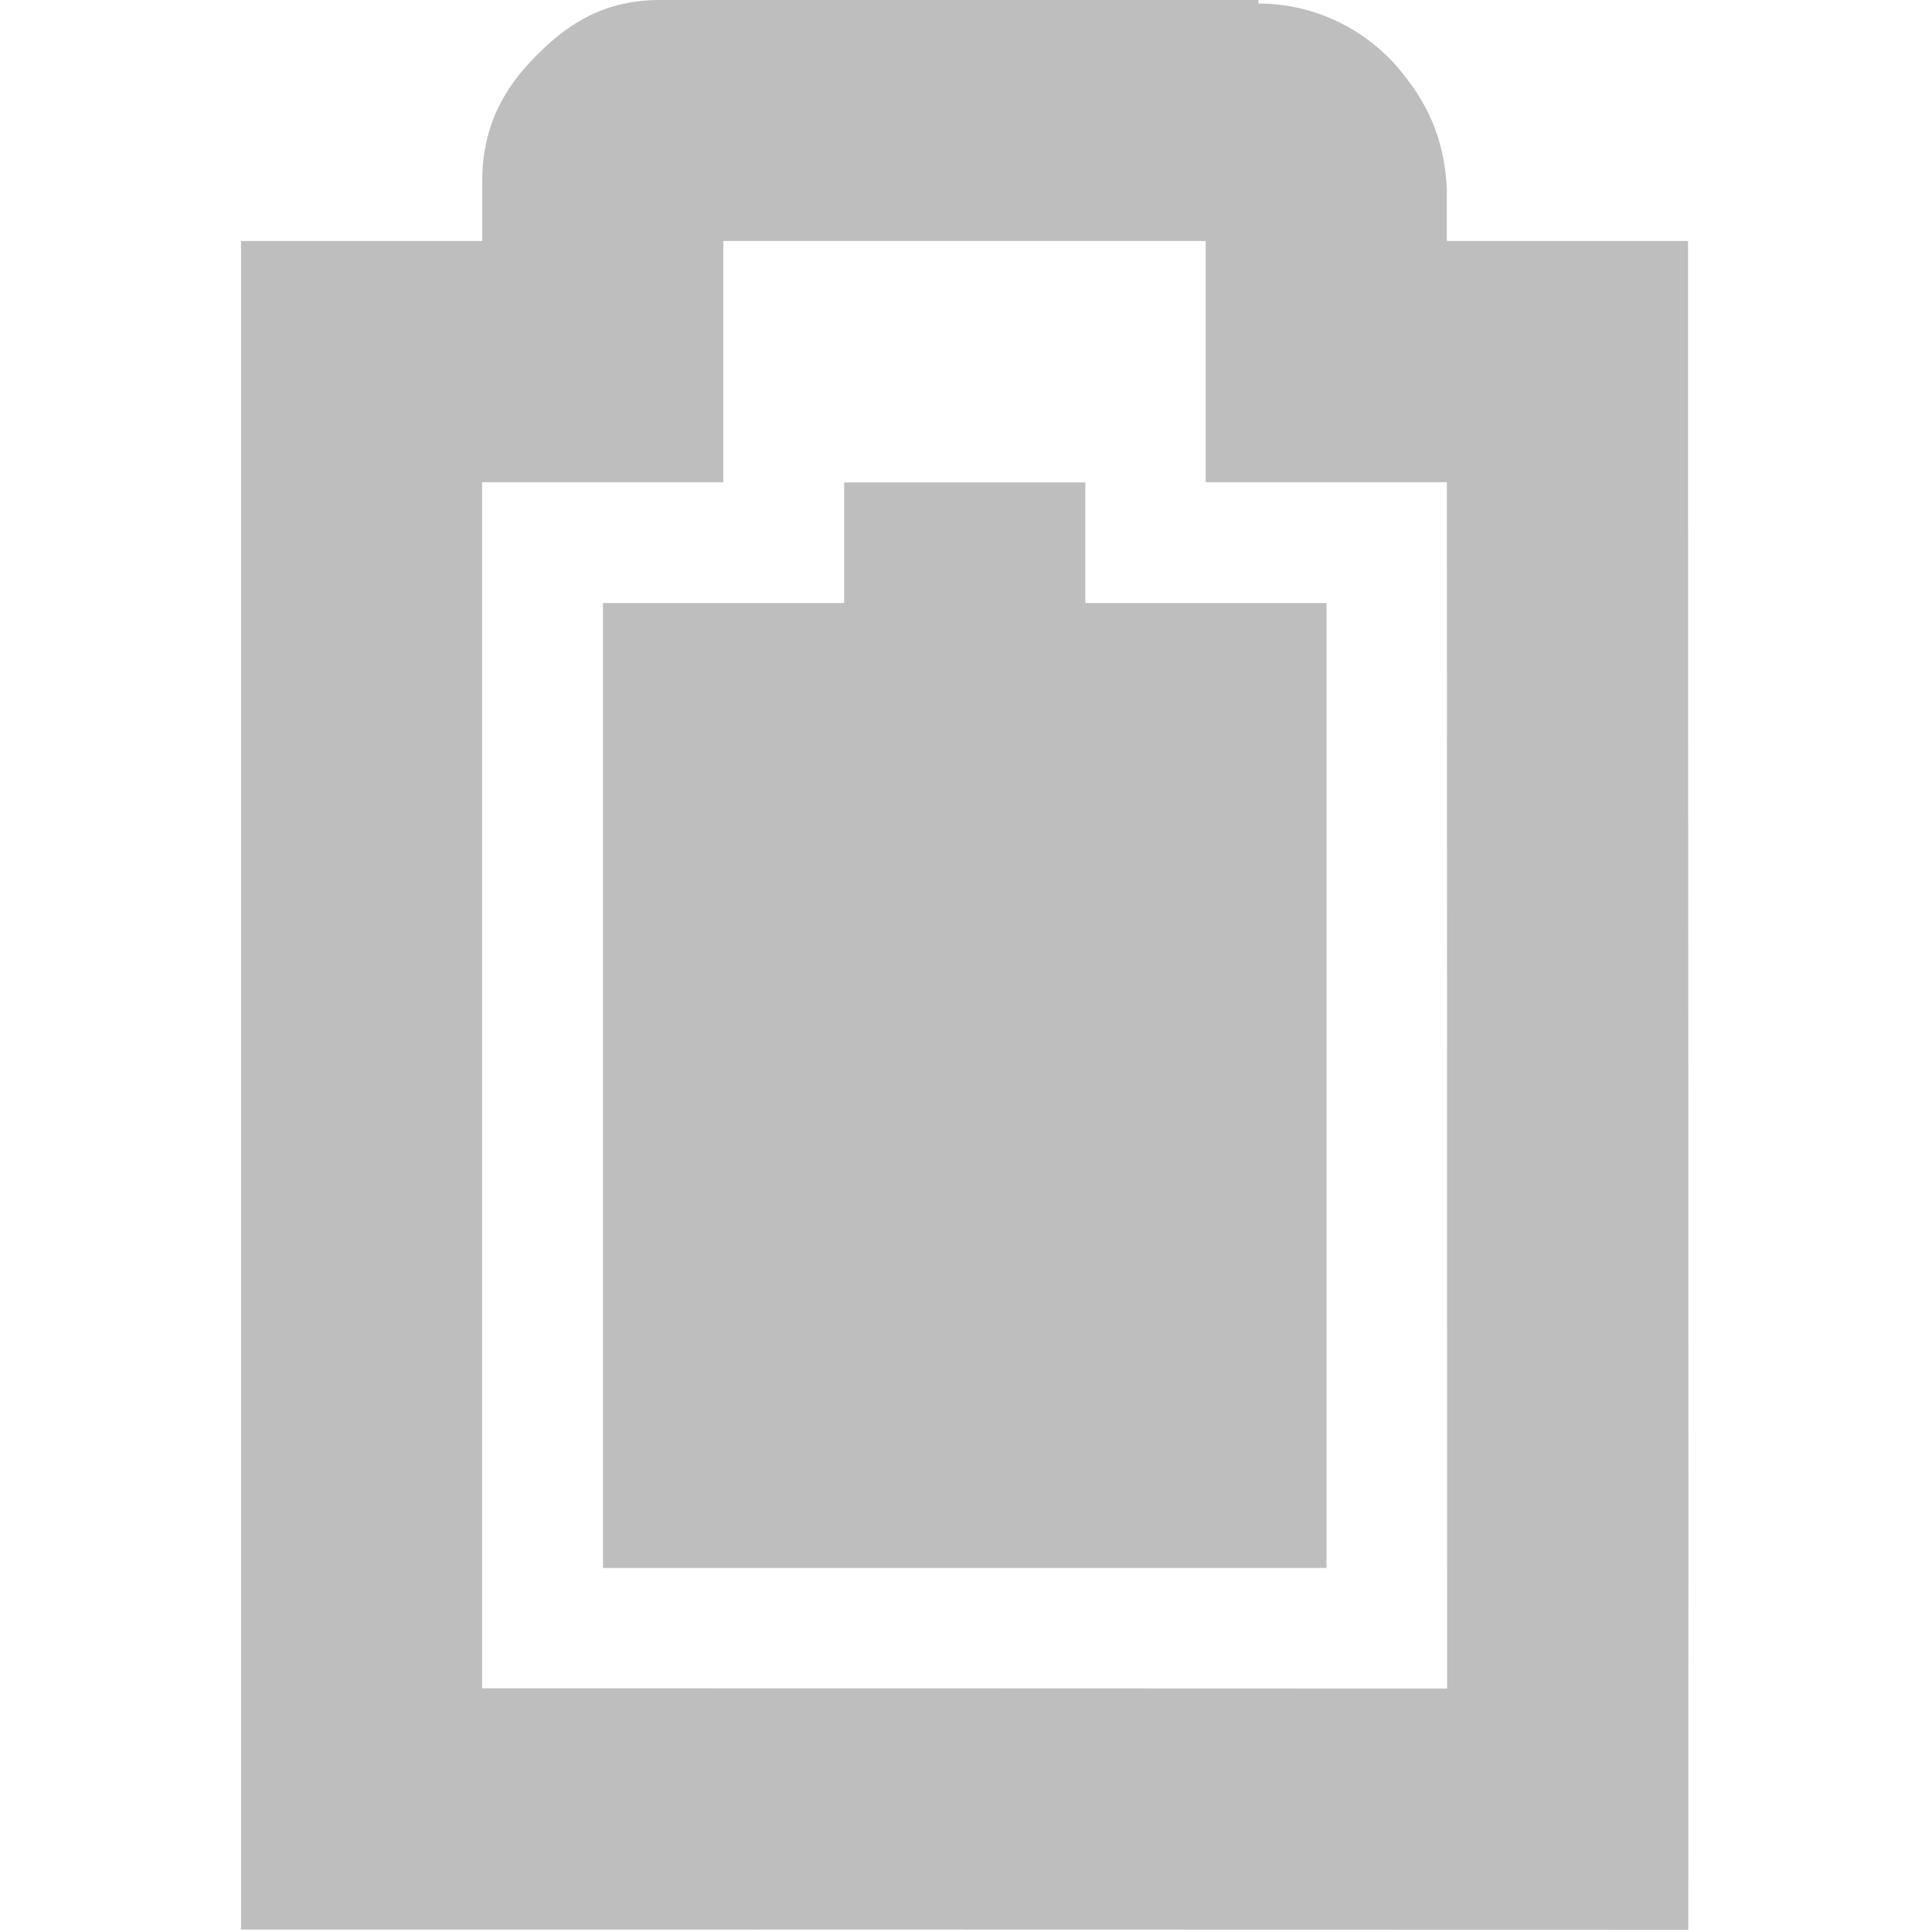
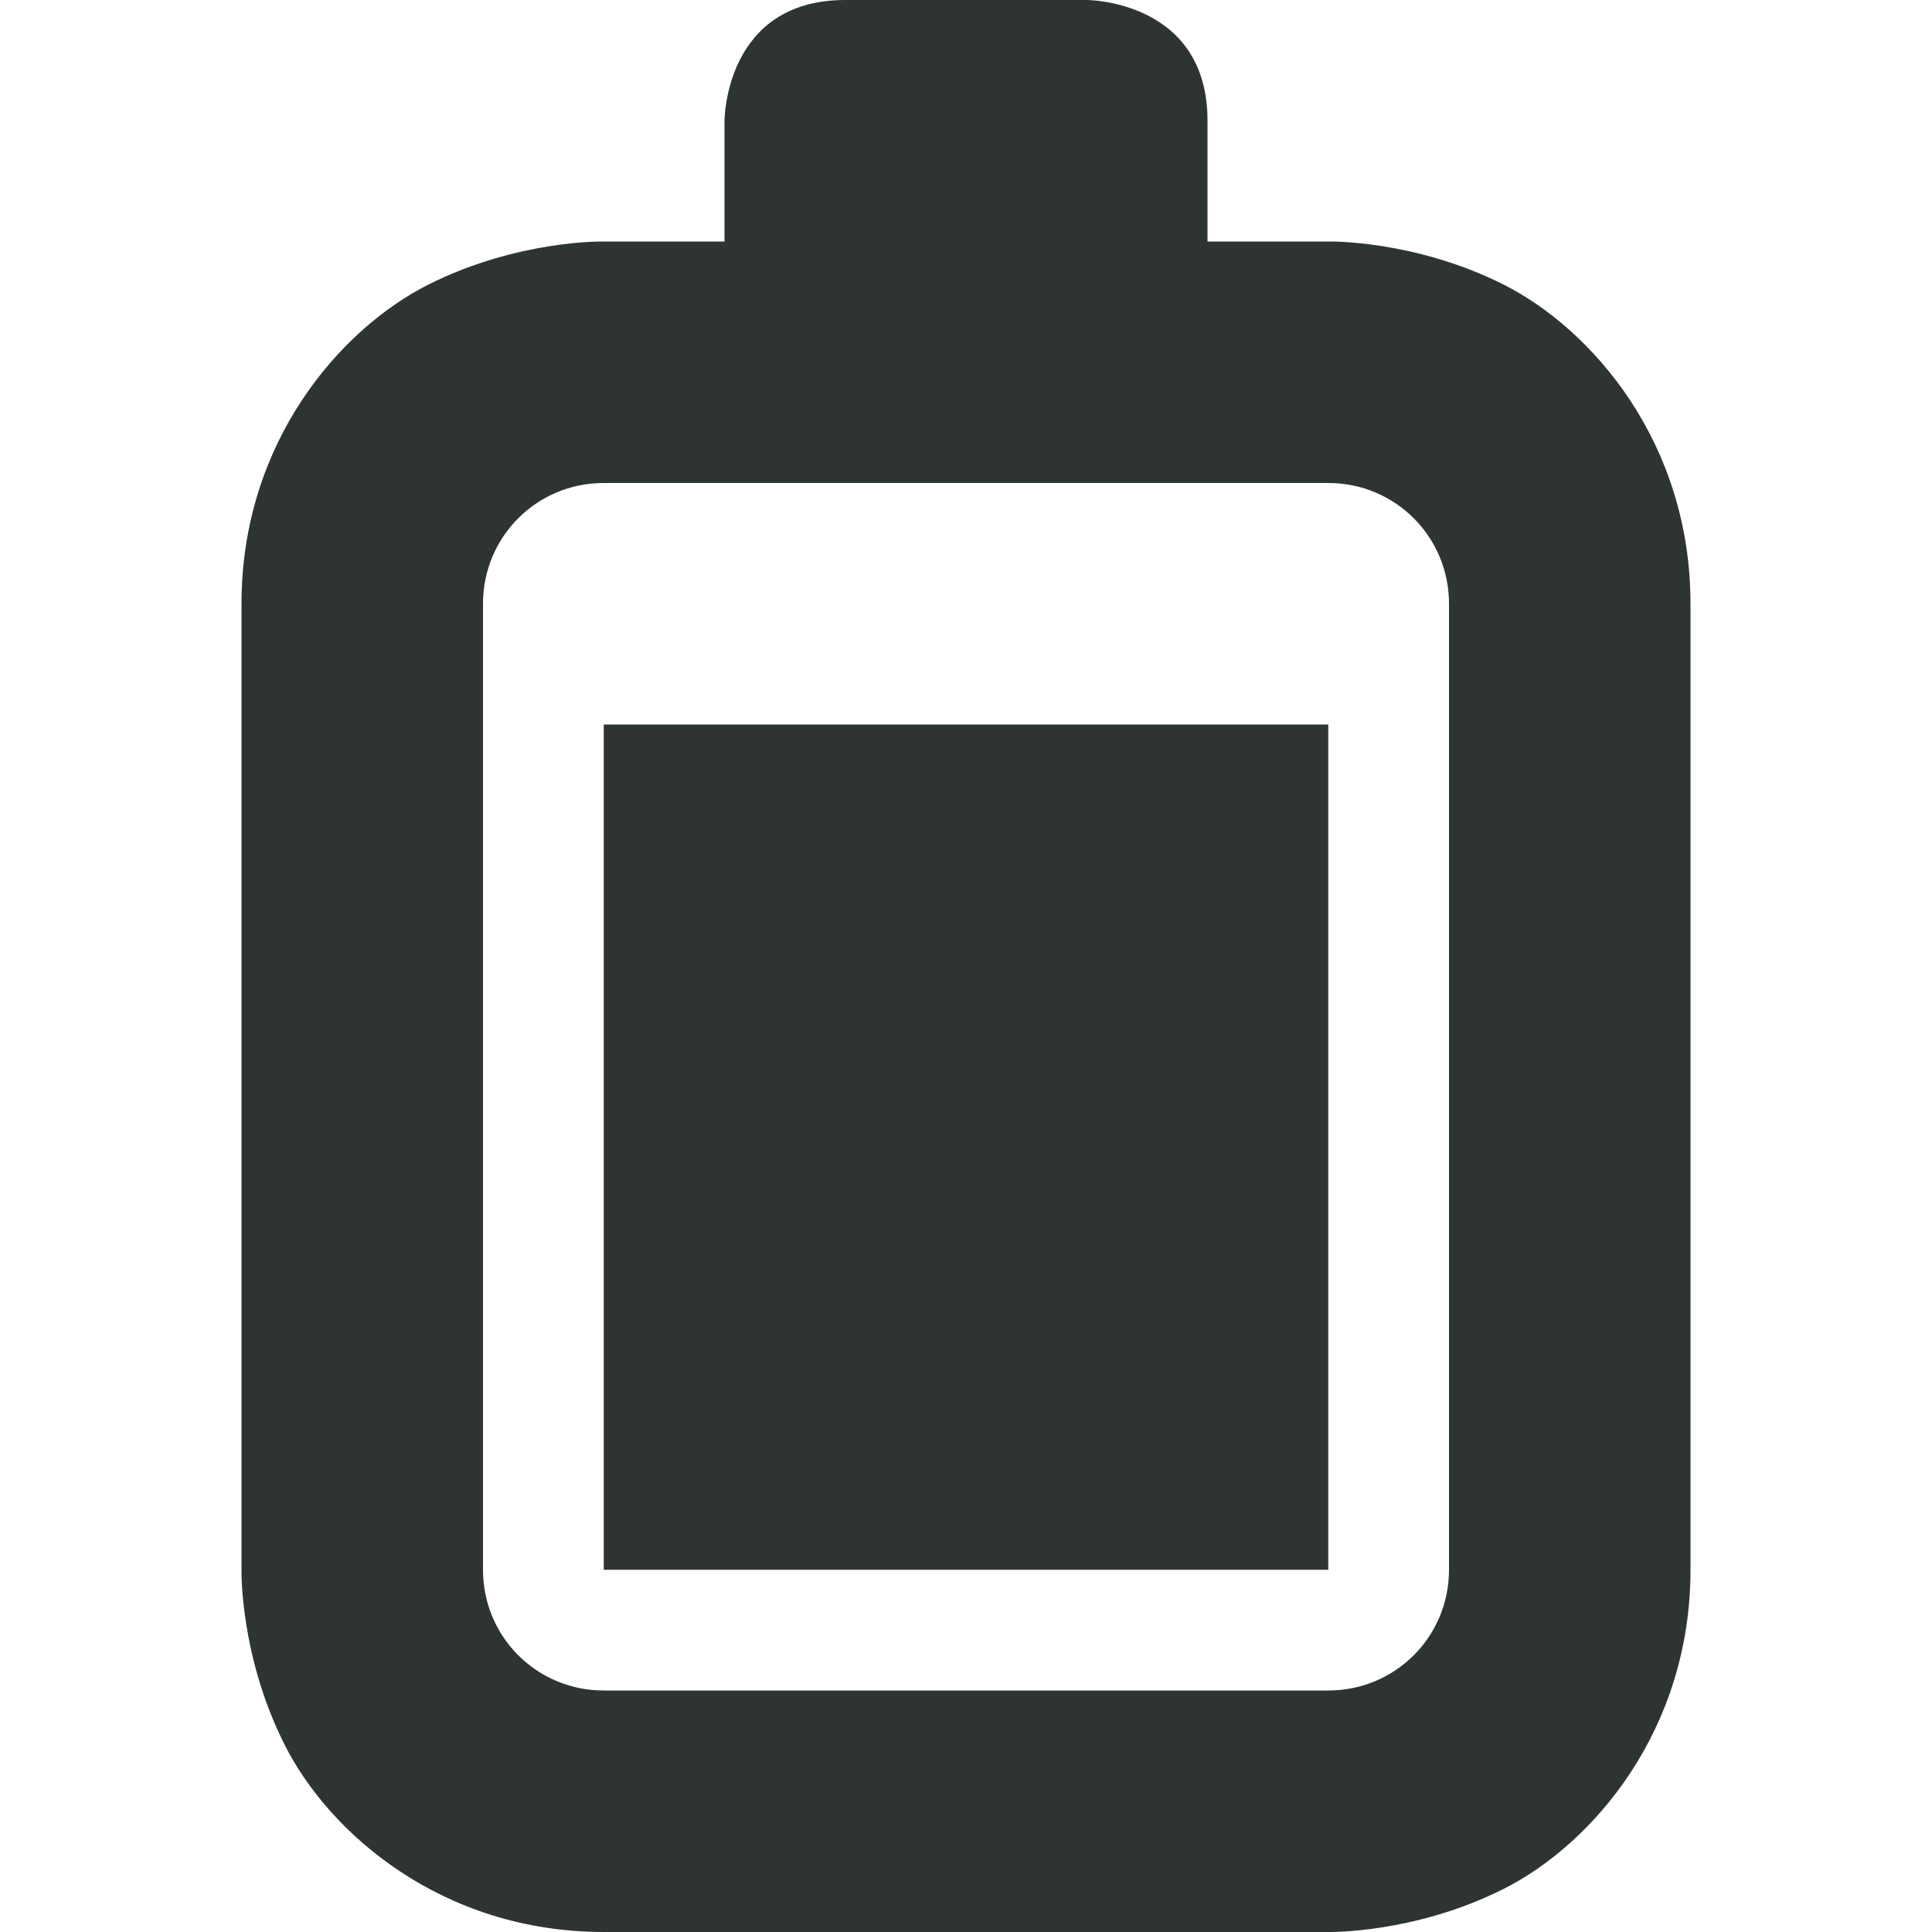
- <svg xmlns="http://www.w3.org/2000/svg" id="svg7384" height="16" width="16.021" version="1.1">
-   <defs id="defs11" />
-   <path style="fill:#bebebe;fill-opacity:1" d="M 7,4 V 5 H 5 v 8 c 2,0 4,0 6,0 0,-2.667 0,-5.333 0,-8 H 9 V 4 Z" id="rect6060-6" />
-   <path style="color:#bebebe;text-indent:0;text-transform:none;fill:#bebebe" d="M 5.467,-0.002 5.471,0 c -0.49,0 -0.796,0.228 -1.031,0.469 -0.24,0.24 -0.441,0.559 -0.441,1.029 v 0.5 c -0.667,0 -1.333,0 -2,0 0,4.333 0,8.667 0,13 v 1 C 6.125,15.997 10.439,16 14,16 14.004,11.664 13.998,7.331 13.998,2.998 v -1 c -0.667,0 -1.333,0 -2,0 v -0.375 -0.031 -0.031 C 11.974,1.13 11.828,0.839 11.592,0.561 11.368,0.296 10.965,0.031 10.435,0.029 V -0.002 H 10.373 Z m 0.531,2 h 4 v 2 H 11.998 C 12,7.331 12,10.664 12,14 9.332,13.999 6.668,13.998 3.998,13.998 V 3.998 h 2 z" id="path10743" />
+ <svg xmlns="http://www.w3.org/2000/svg" height="16px" viewBox="0 0 16 16" width="16px">
+   <path d="m 7 0 c -1 0 -1 1 -1 1 v 1 h -1 s -0.707 -0.016 -1.449 0.355 c -0.738 0.371 -1.551 1.312 -1.551 2.645 v 8 s -0.016 0.707 0.355 1.445 c 0.371 0.742 1.312 1.555 2.645 1.555 h 6 s 0.707 0.016 1.449 -0.355 c 0.738 -0.371 1.551 -1.312 1.551 -2.645 v -8 c 0 -1.332 -0.812 -2.273 -1.551 -2.645 c -0.742 -0.371 -1.449 -0.355 -1.449 -0.355 h -1 v -1 c 0 -1 -1 -1 -1 -1 z m -2 4 h 6 c 0.555 0 1 0.445 1 1 v 8 c 0 0.555 -0.445 1 -1 1 h -6 c -0.555 0 -1 -0.445 -1 -1 v -8 c 0 -0.555 0.445 -1 1 -1 z m 0 2 v 7 h 6 v -7 z m 0 0" fill="#2e3434" />
</svg>
